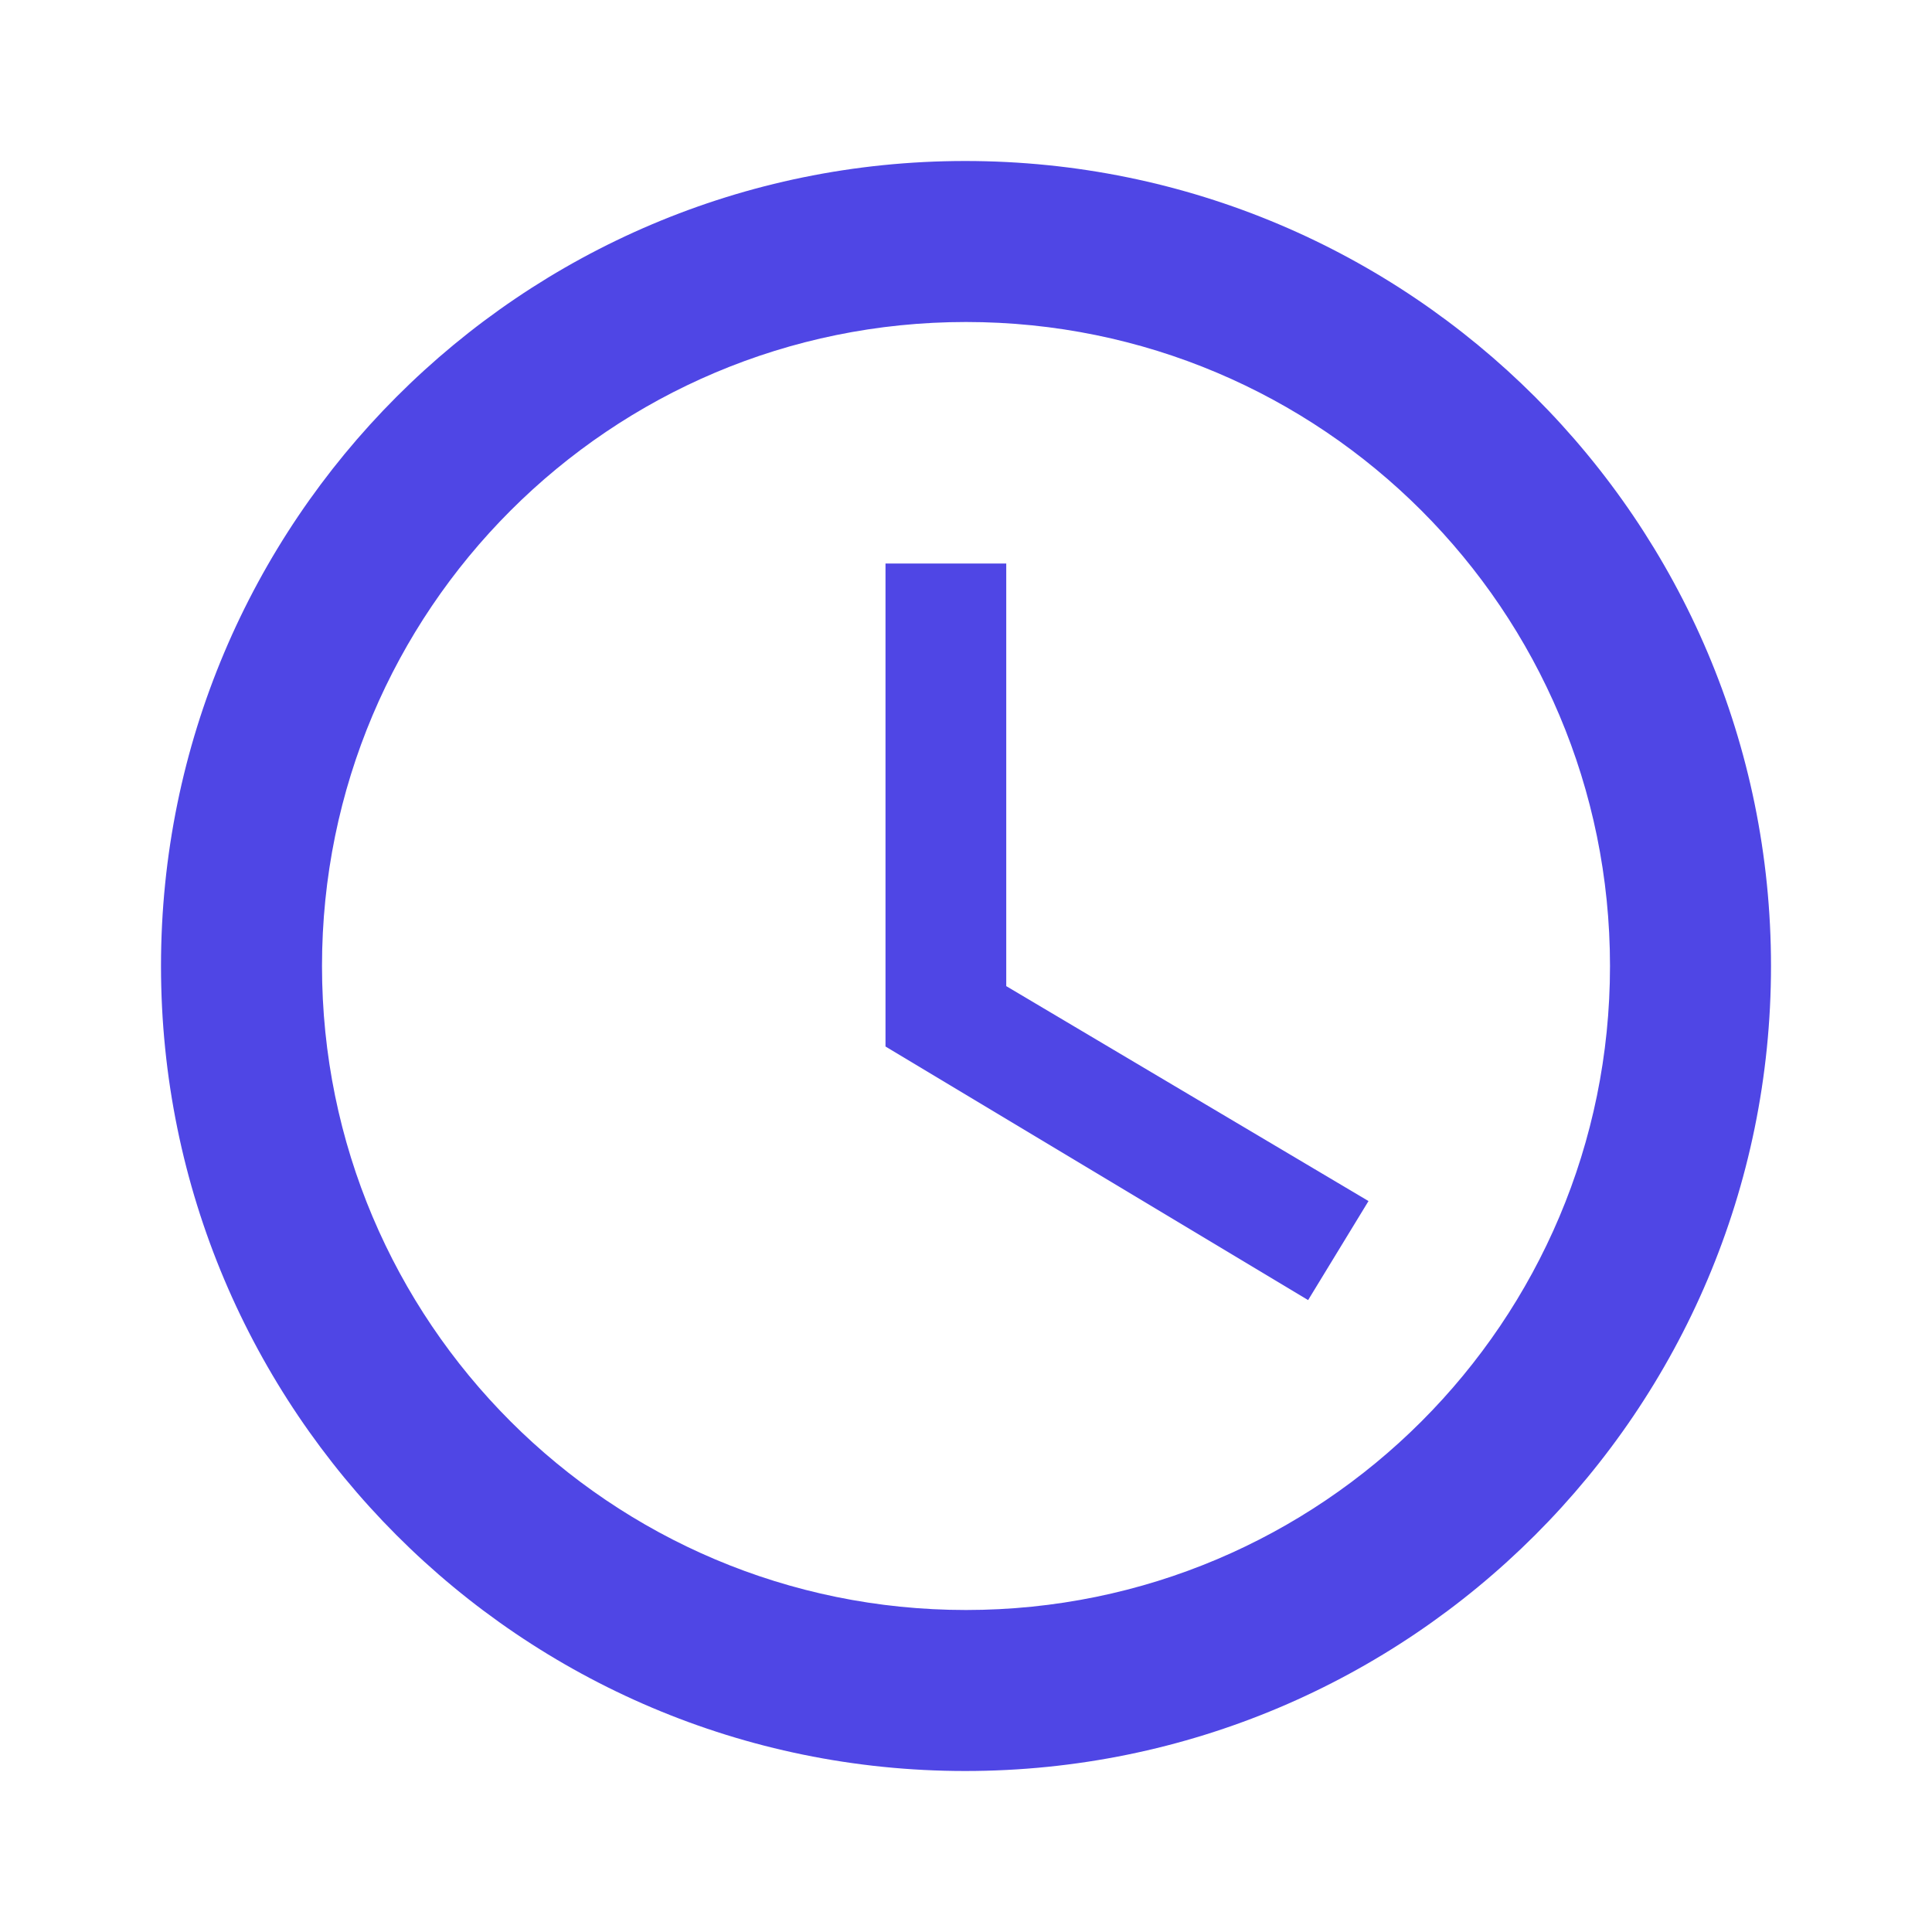
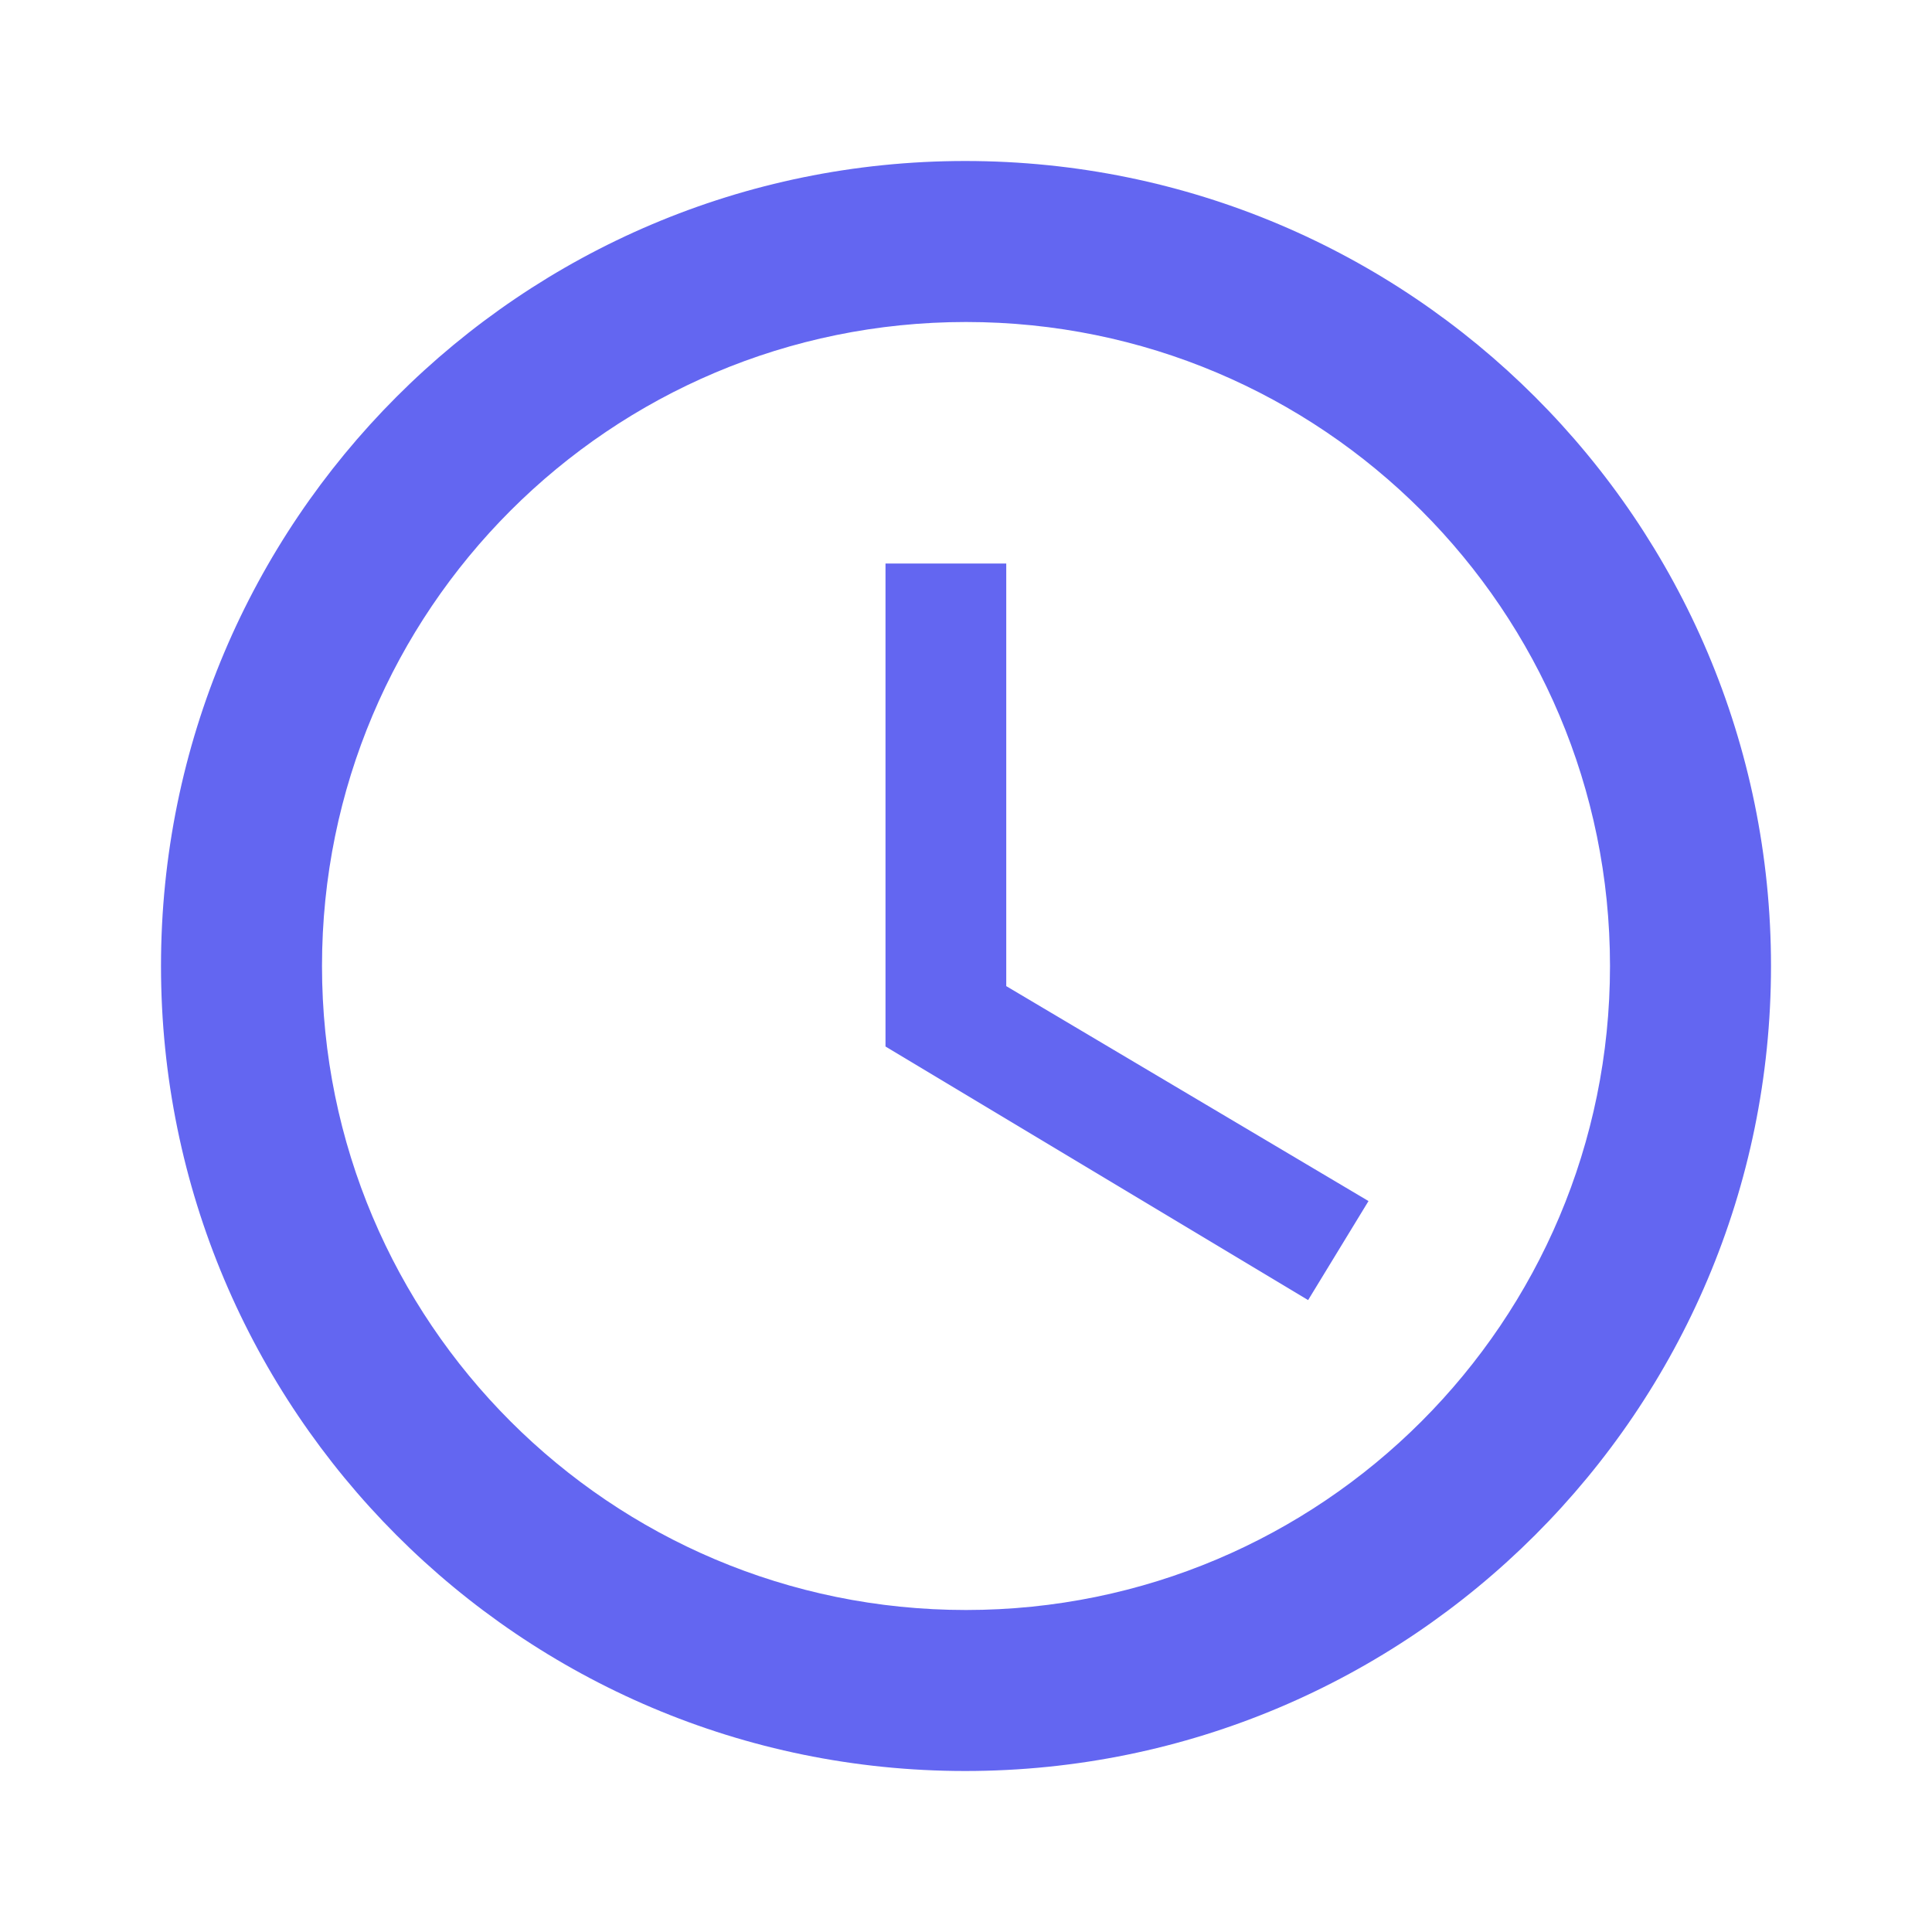
<svg xmlns="http://www.w3.org/2000/svg" viewBox="0 0 24 24">
-   <path fill="#4f46e5" d="M11.99 2C6.47 2 2 6.48 2 12s4.47 10 9.99 10C17.52 22 22 17.52 22 12S17.52 2 11.99 2zM12 20c-4.42 0-8-3.58-8-8s3.58-8 8-8 8 3.58 8 8-3.58 8-8 8z" />
-   <path fill="#4f46e5" d="M12.5 7H11v6l5.25 3.15.75-1.23-4.5-2.67z" />
+   <path fill="#6366f1" d="M11.99 2C6.47 2 2 6.48 2 12s4.47 10 9.99 10C17.52 22 22 17.52 22 12S17.52 2 11.99 2zM12 20c-4.42 0-8-3.58-8-8s3.58-8 8-8 8 3.58 8 8-3.58 8-8 8z" />
+   <path fill="#6366f1" d="M12.5 7H11v6l5.25 3.15.75-1.23-4.5-2.67z" />
</svg>
